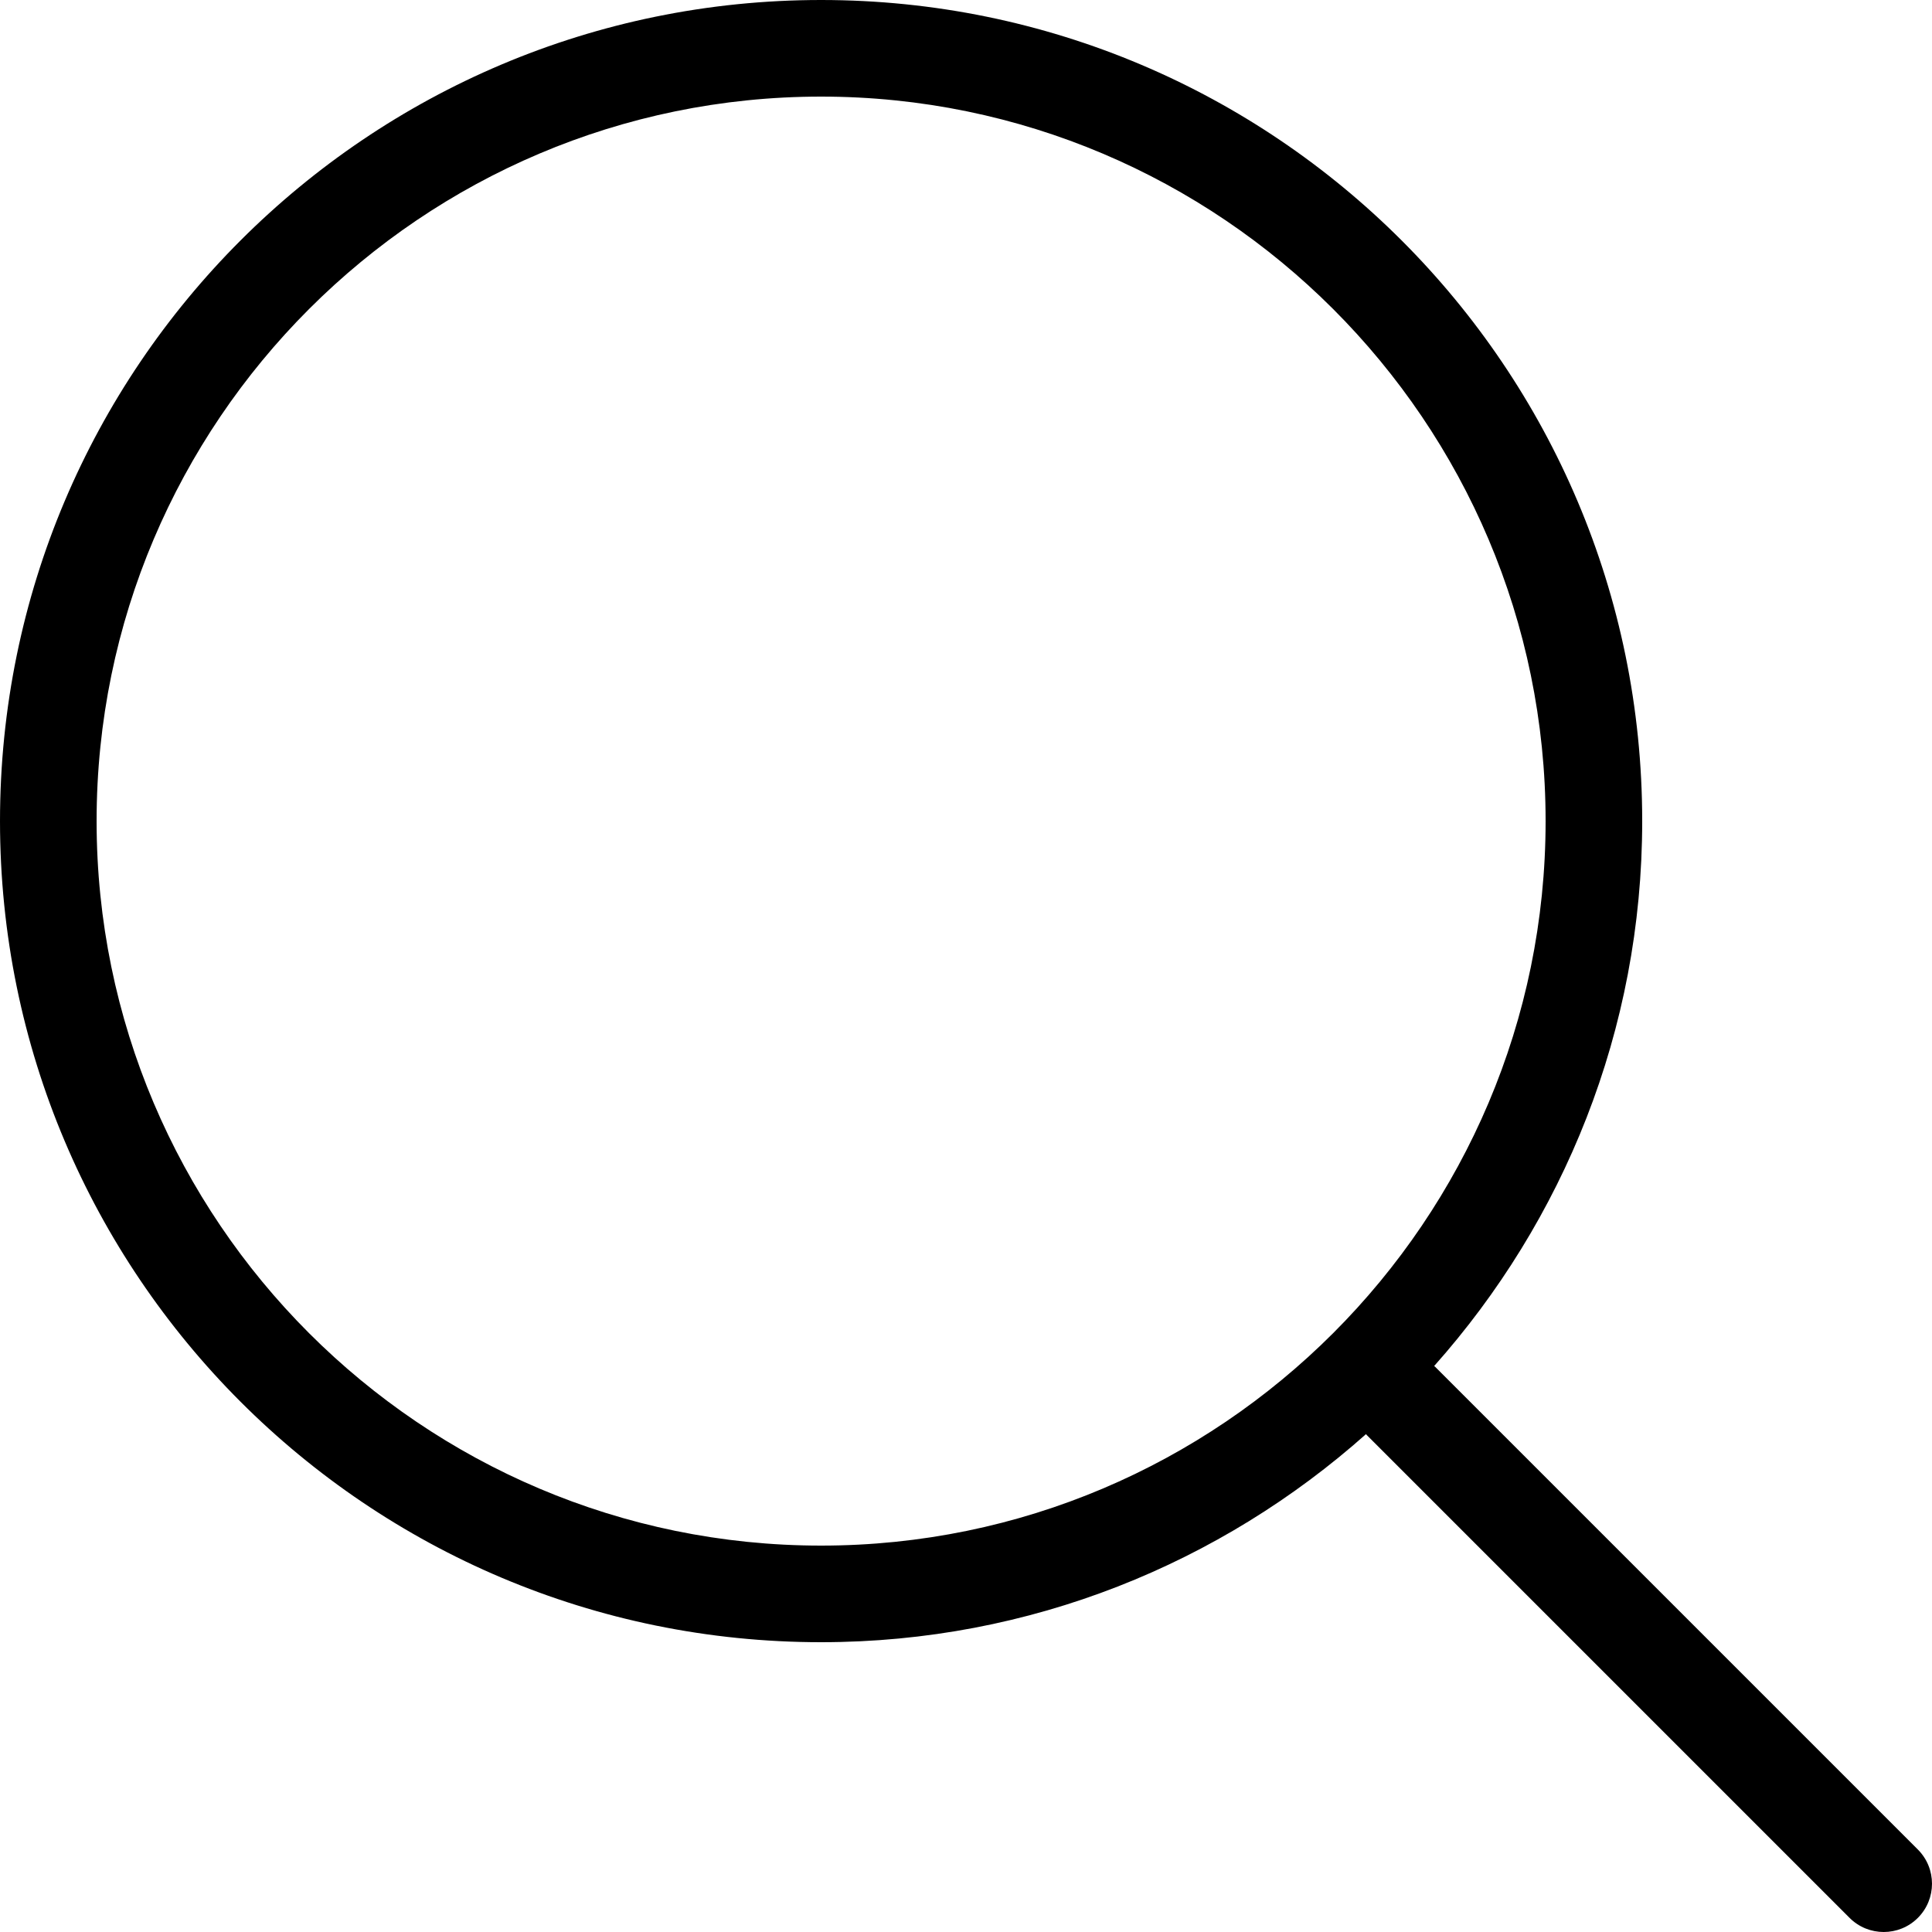
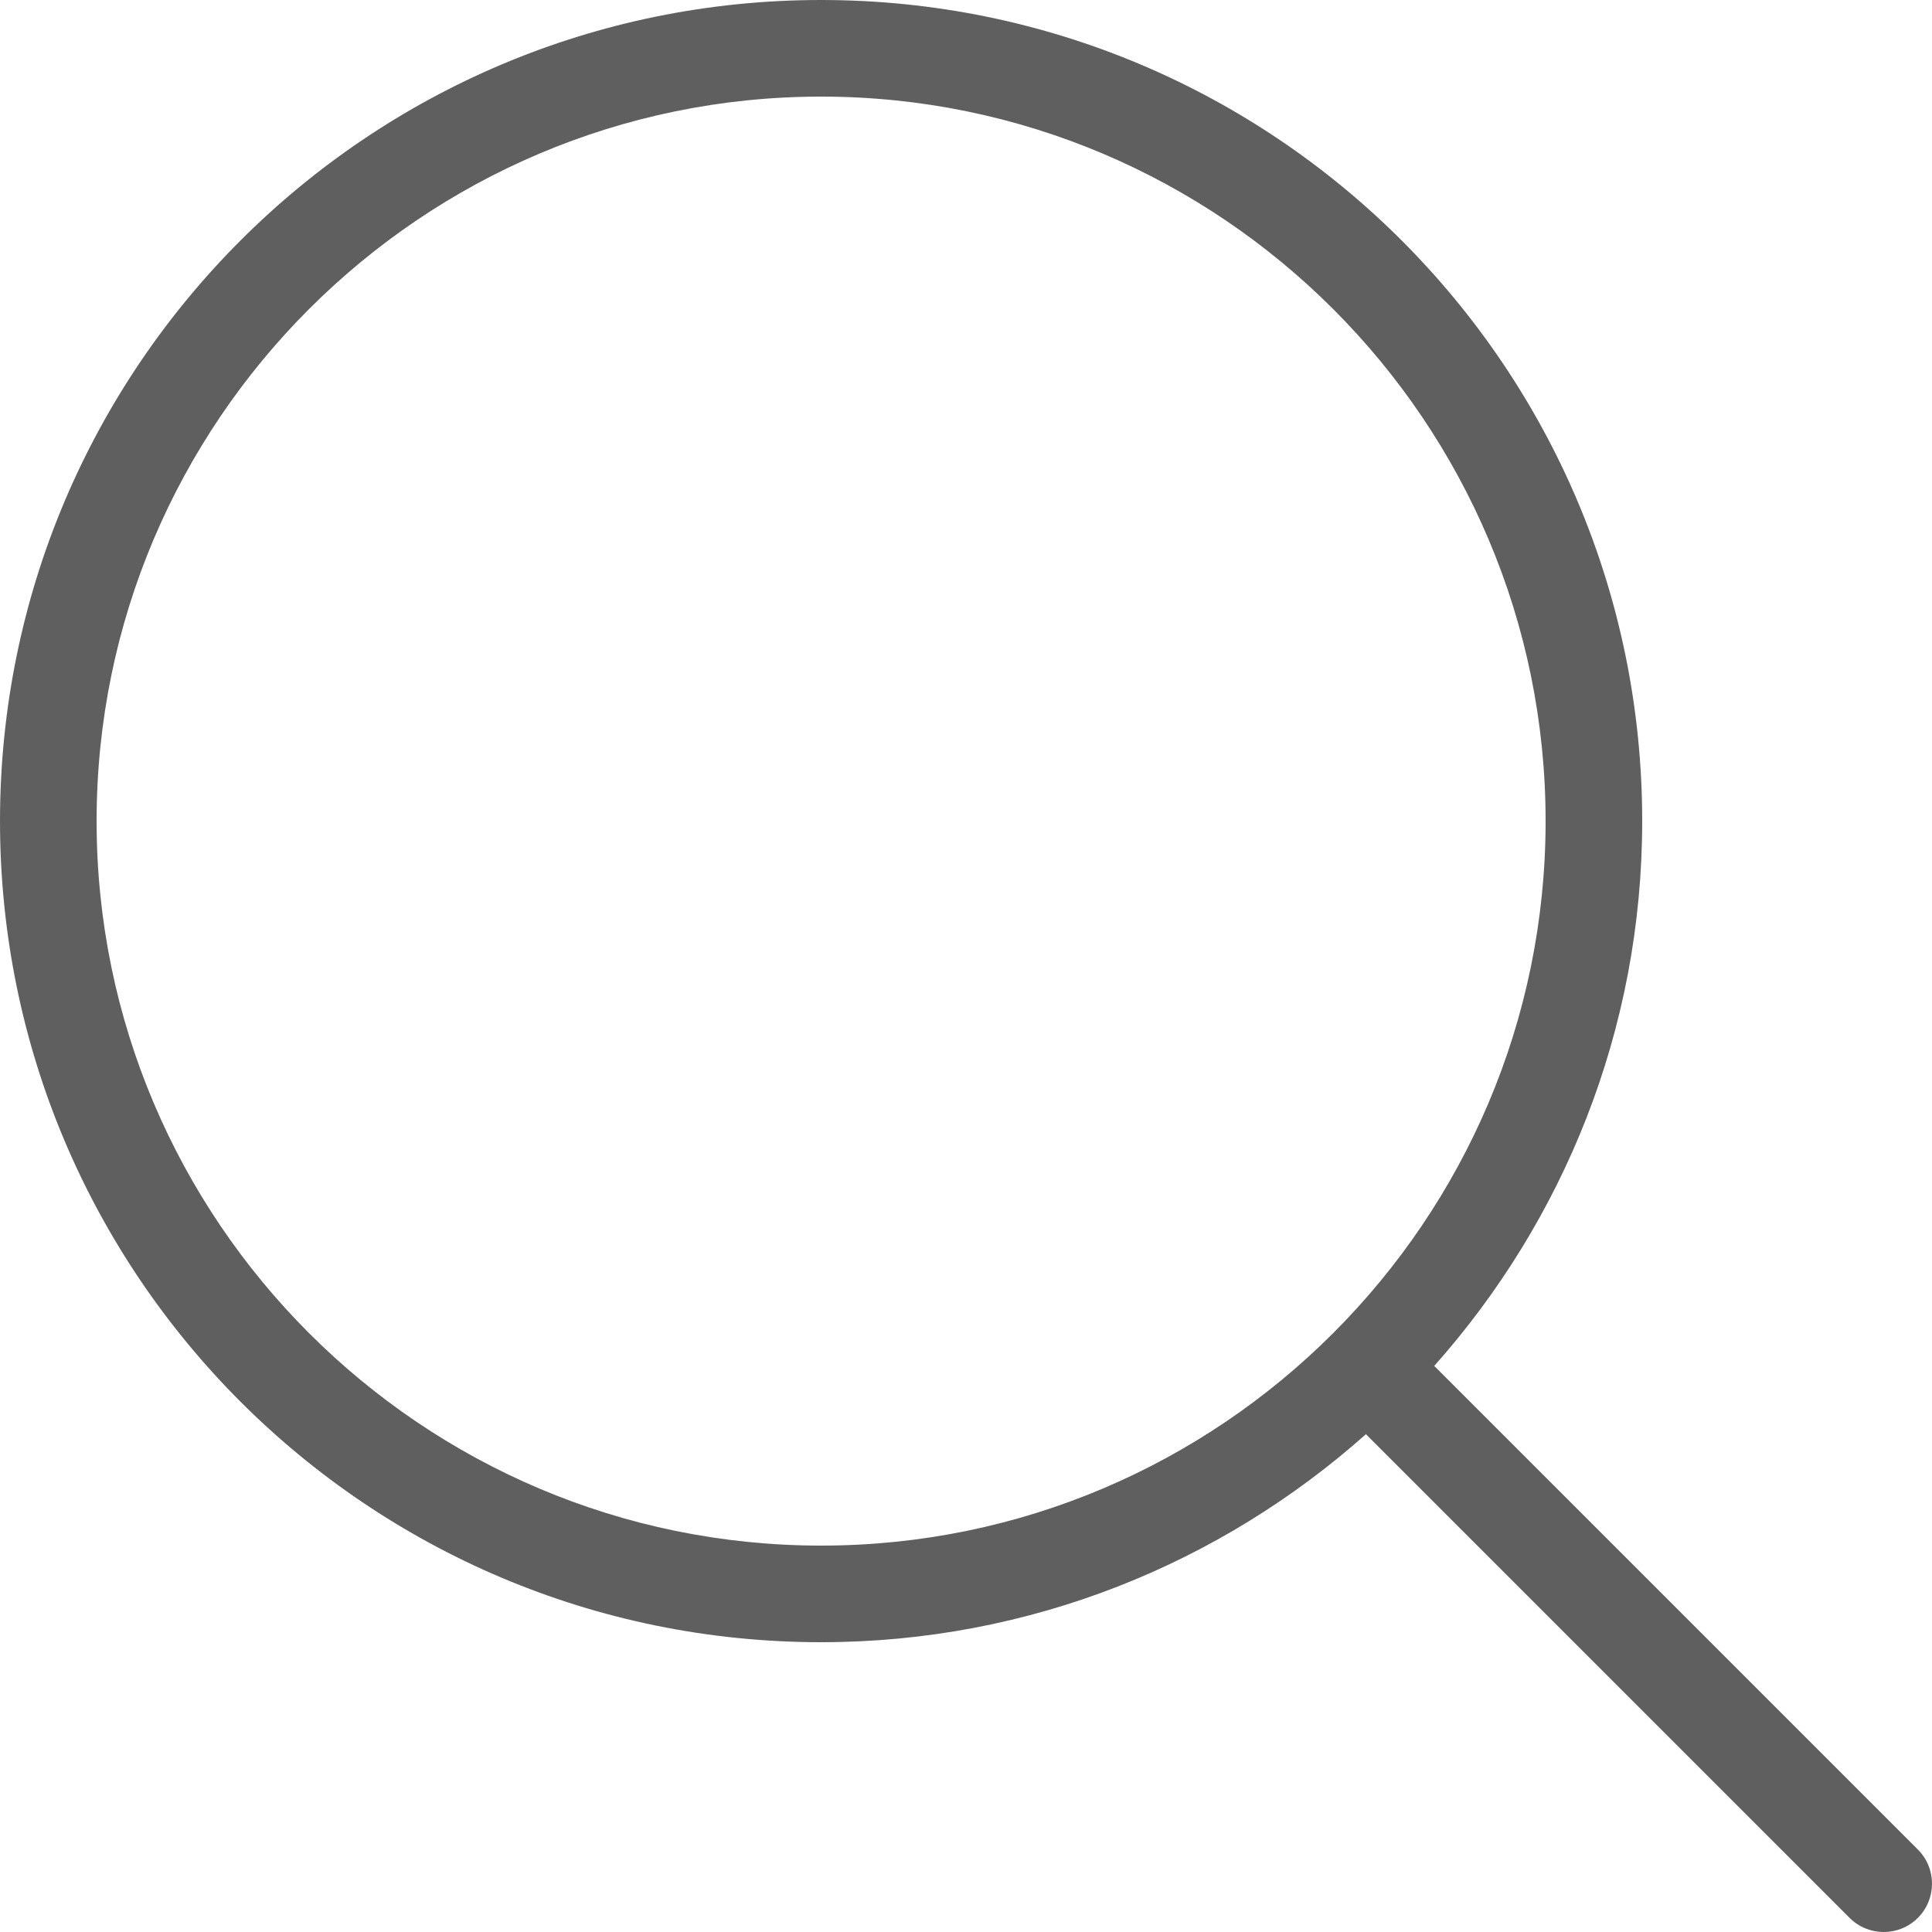
- <svg xmlns="http://www.w3.org/2000/svg" fill="#000000" height="800px" width="800px" version="1.1" id="Layer_1" viewBox="0 0 512 512" xml:space="preserve">
+ <svg xmlns="http://www.w3.org/2000/svg" fill="#5F5F5F" height="800px" width="800px" version="1.1" id="Layer_1" viewBox="0 0 512 512" xml:space="preserve">
  <g>
    <g>
      <path d="M508.255,490.146l-128-128c-0.06-0.06-0.137-0.077-0.196-0.128c34.193-38.434,55.142-88.917,55.142-144.418    c0-120.175-97.425-217.6-217.6-217.6S0.001,97.425,0.001,217.6s97.425,217.6,217.6,217.6c55.501,0,105.975-20.949,144.418-55.151    c0.06,0.06,0.077,0.137,0.128,0.196l128,128c2.5,2.509,5.777,3.755,9.054,3.755s6.554-1.246,9.054-3.746    C513.247,503.253,513.247,495.147,508.255,490.146z M217.601,409.6c-105.865,0-192-86.135-192-192s86.135-192,192-192    s192,86.135,192,192S323.466,409.6,217.601,409.6z" />
    </g>
  </g>
</svg>
